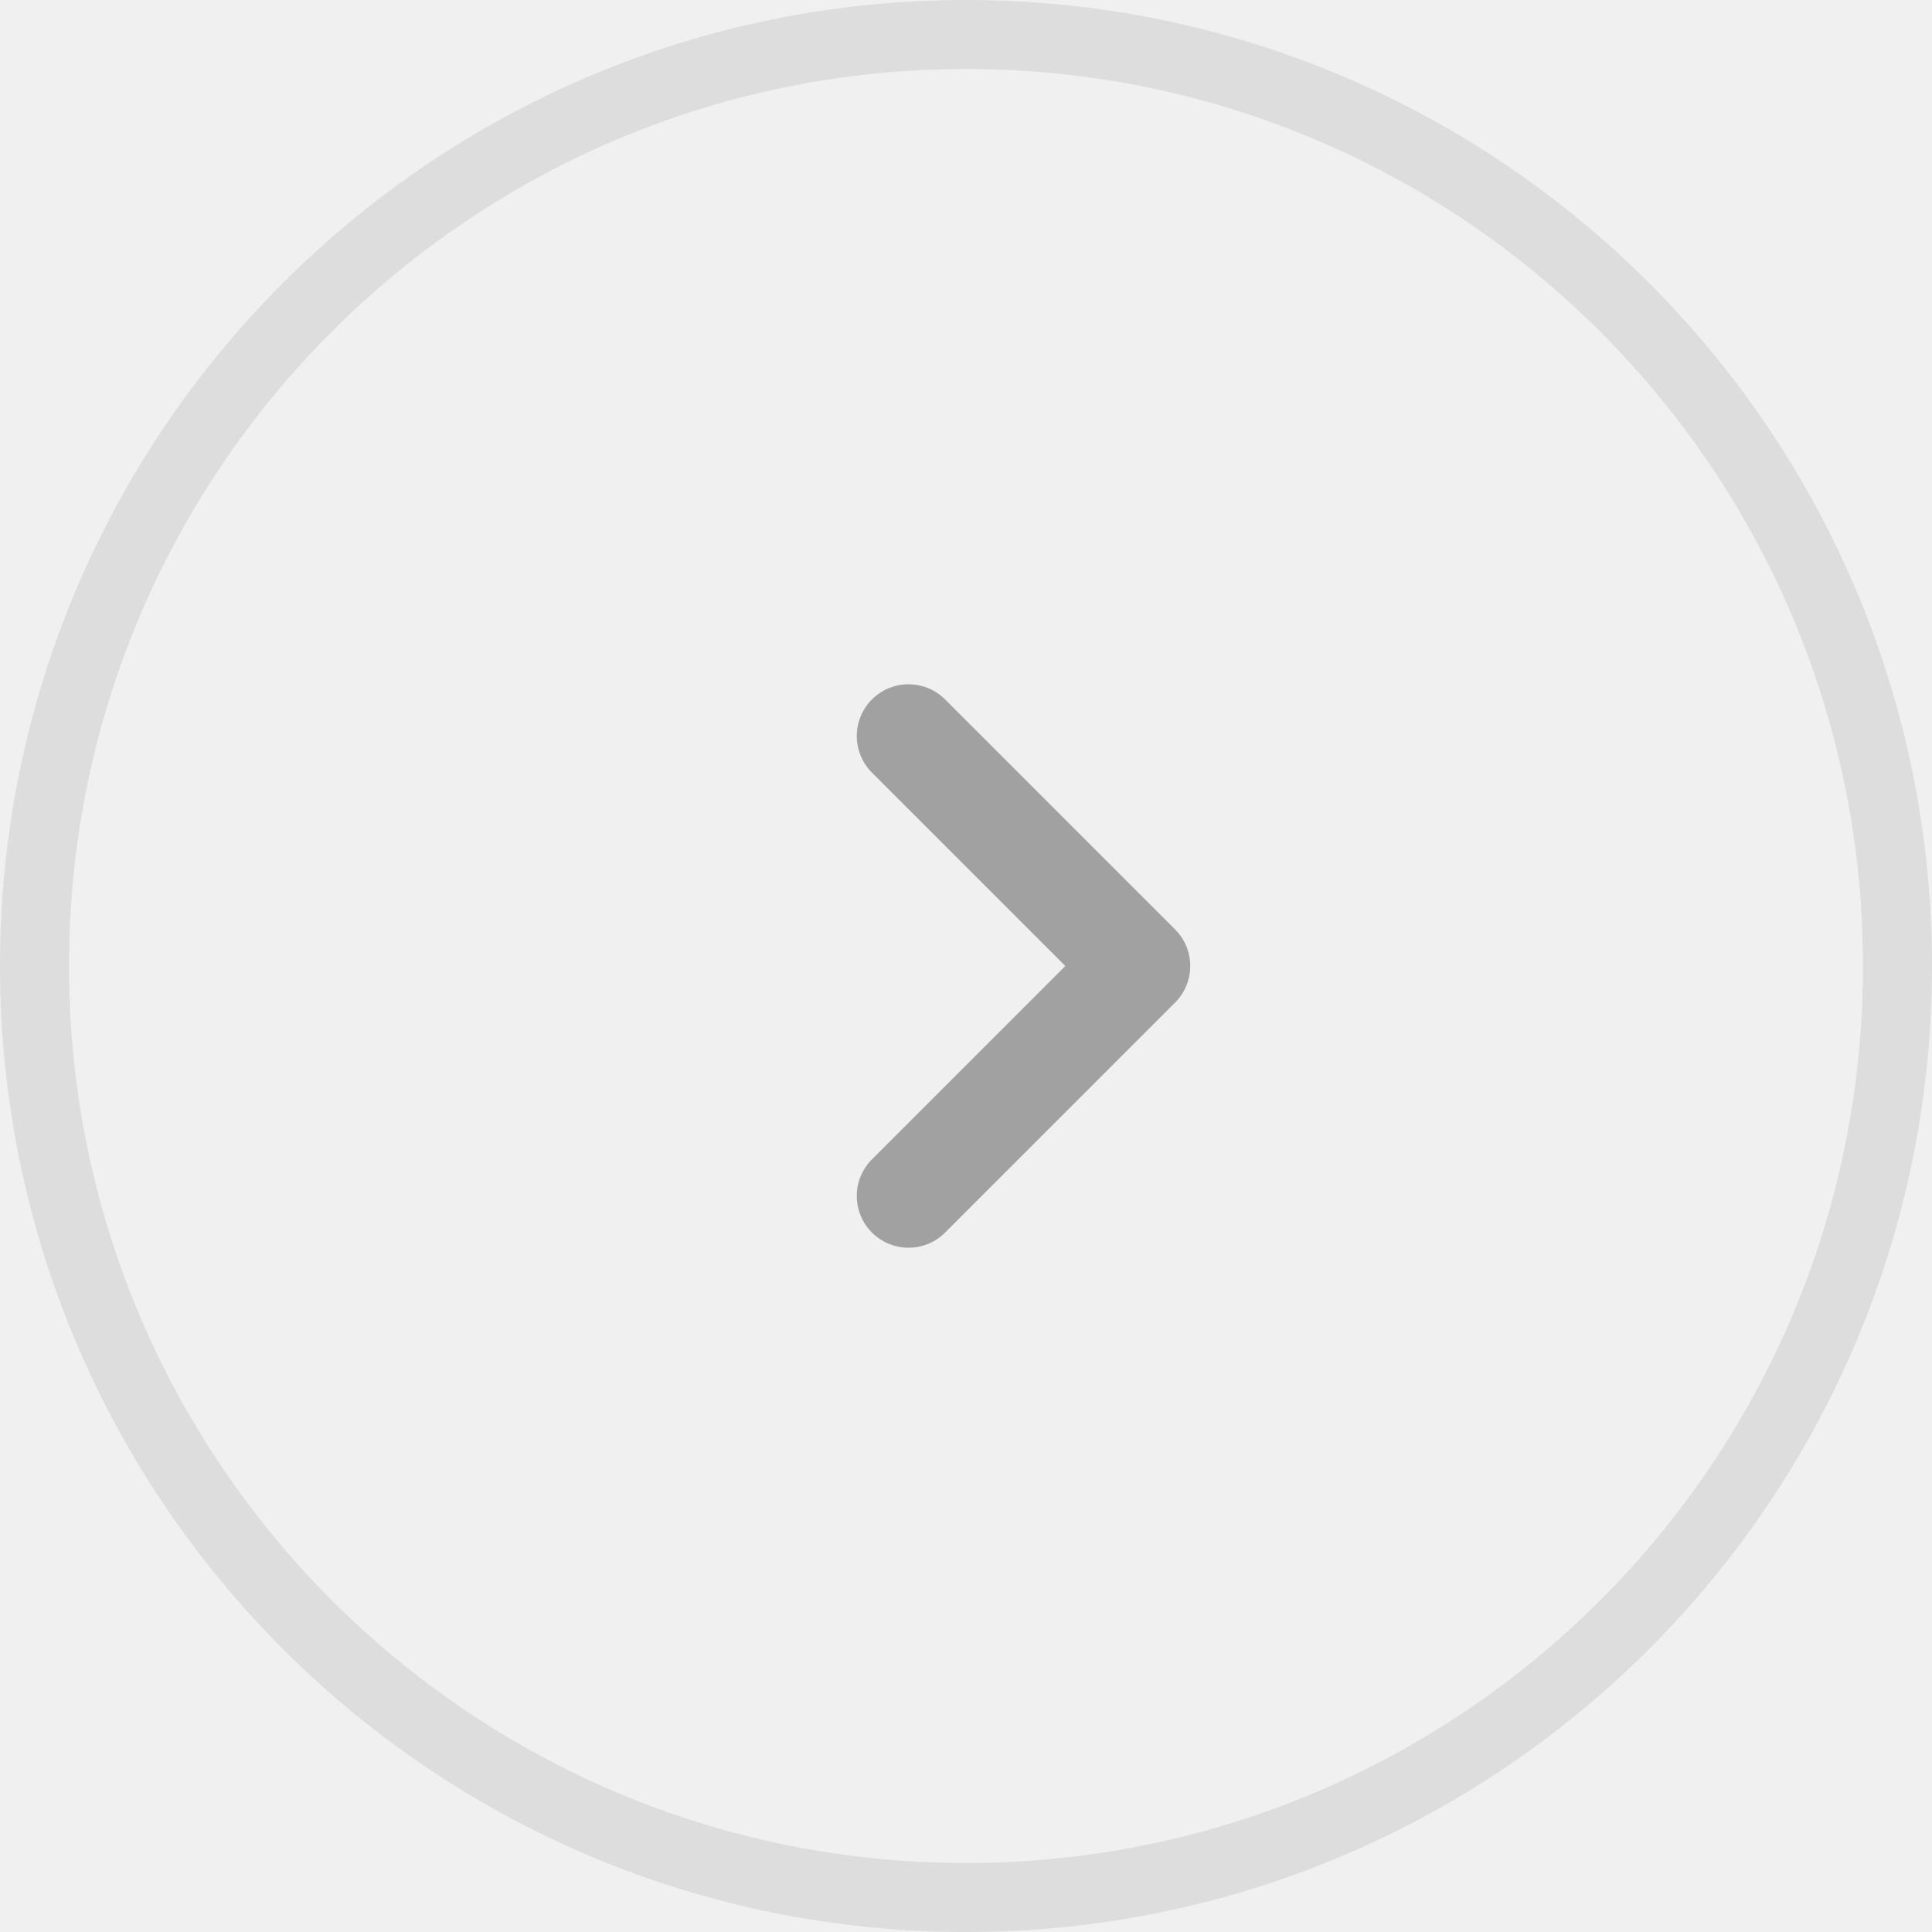
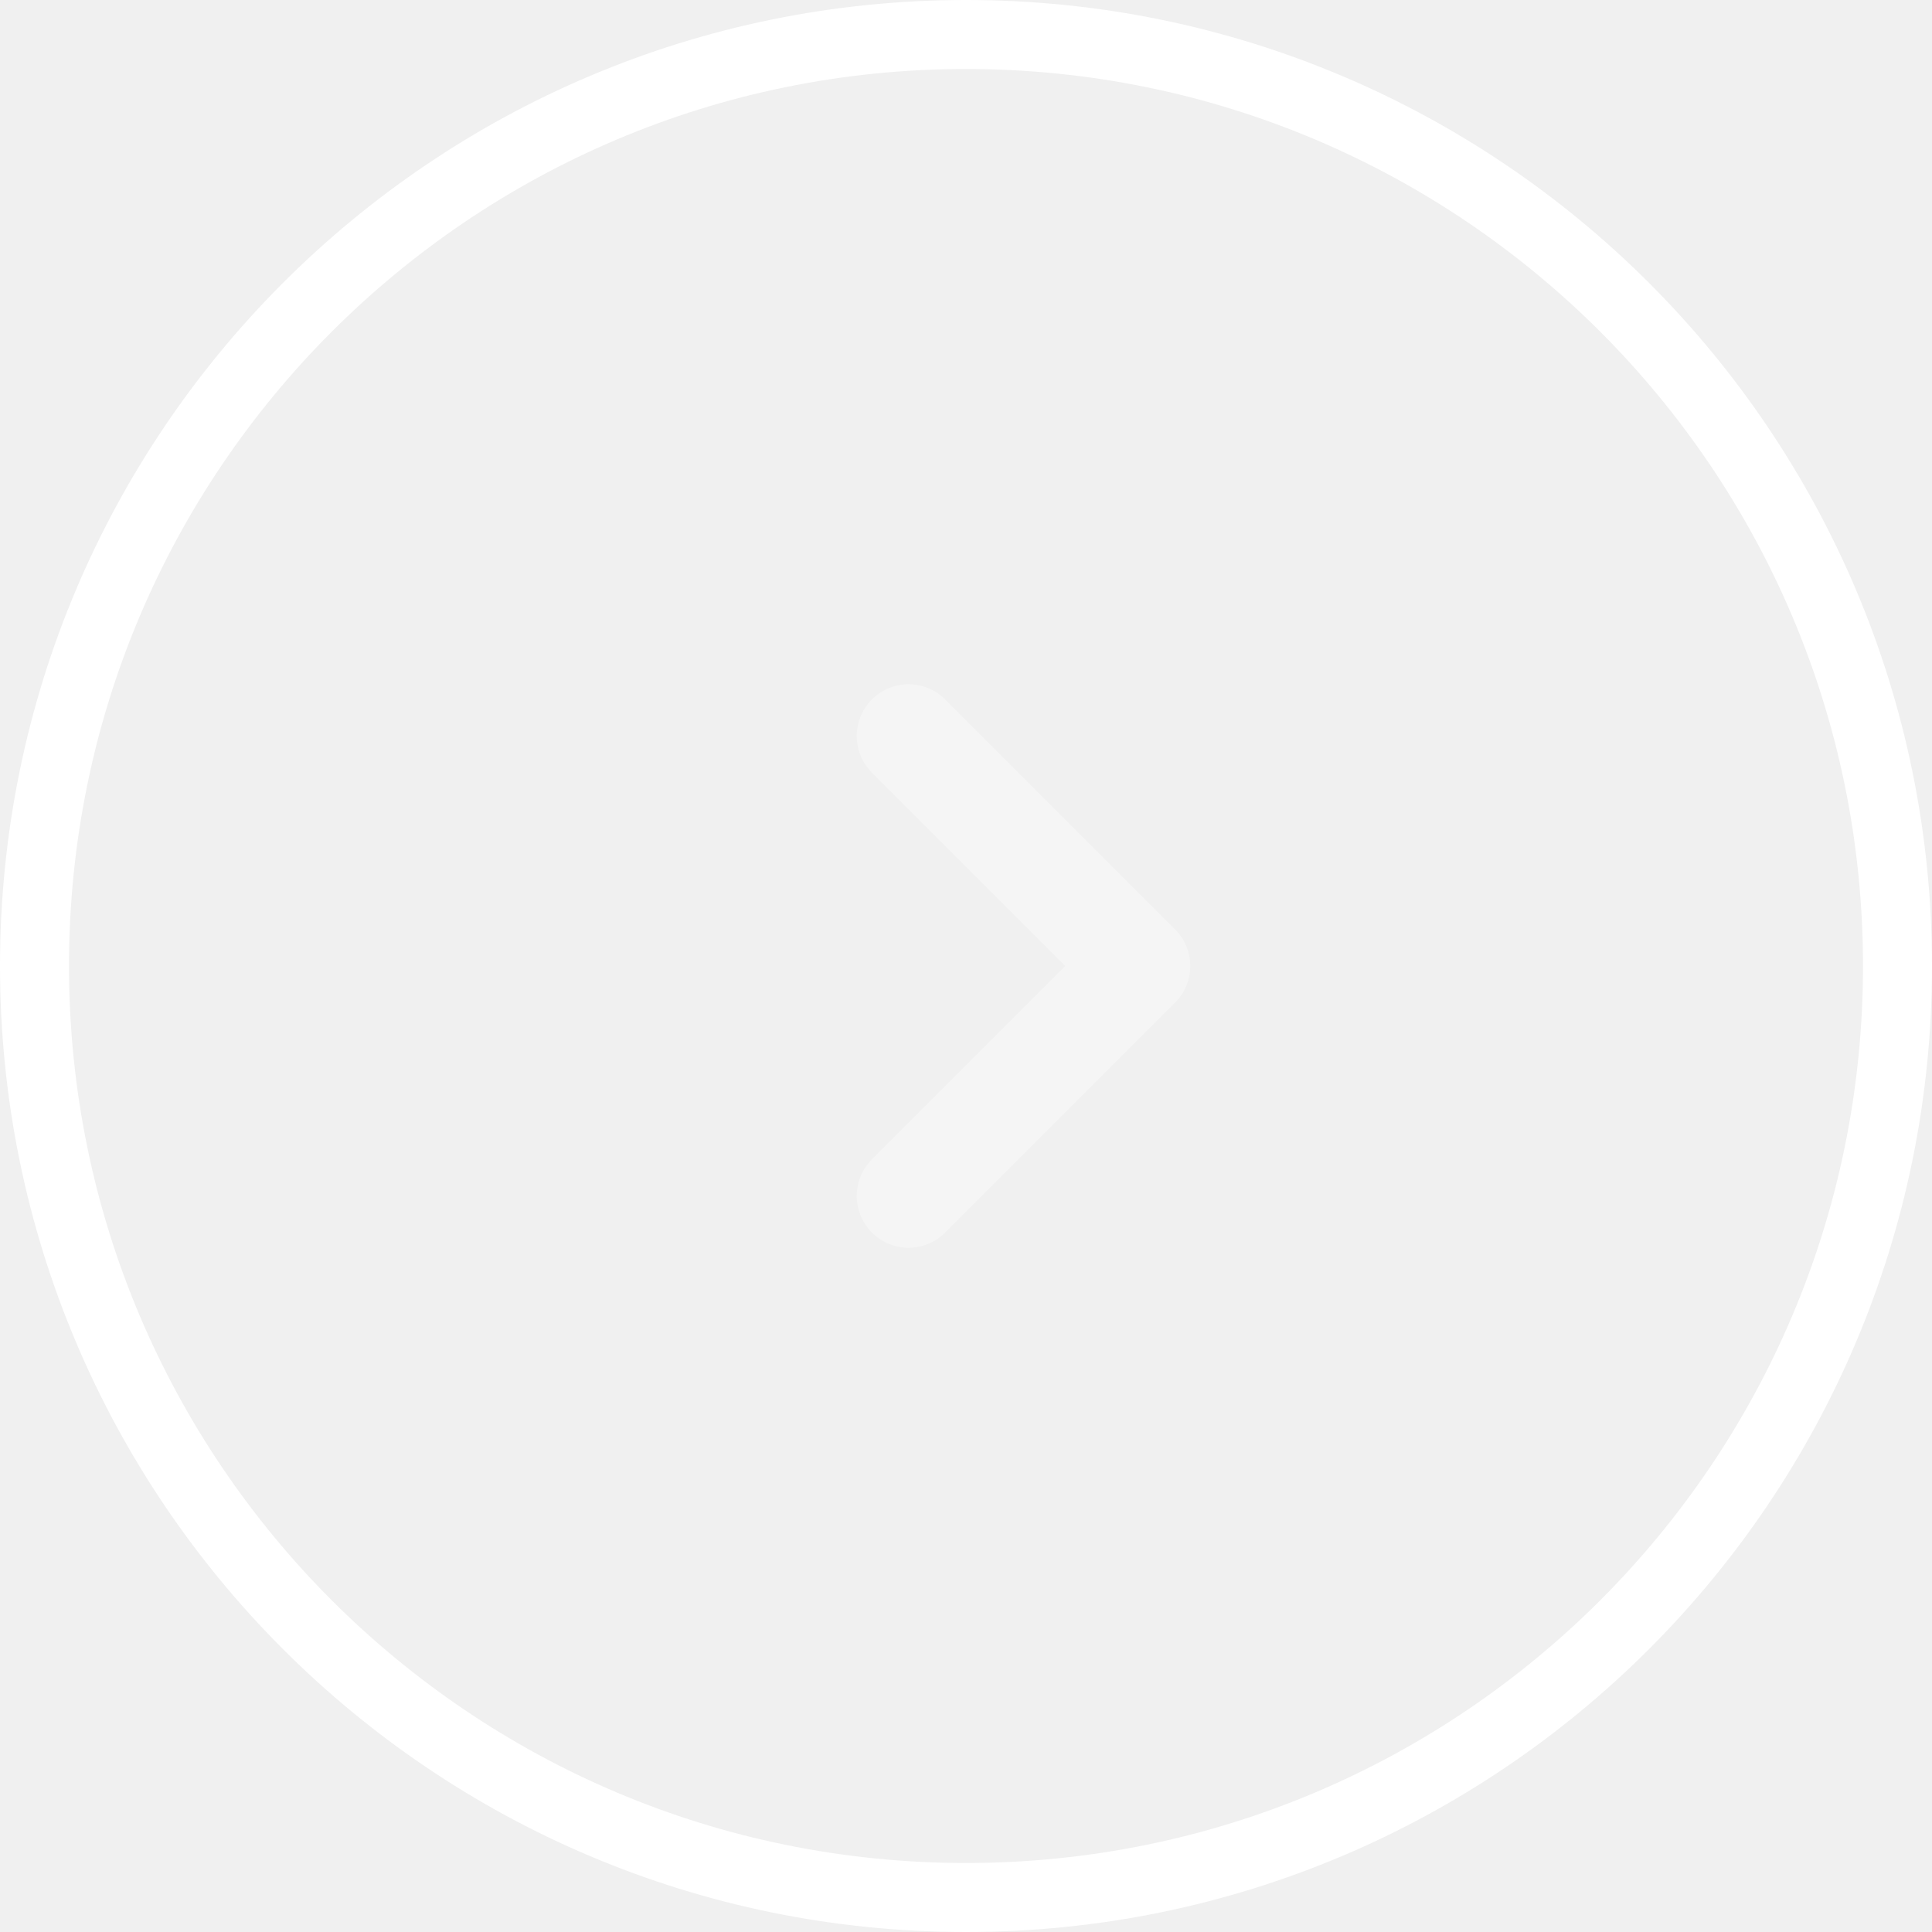
<svg xmlns="http://www.w3.org/2000/svg" width="28" height="28" viewBox="0 0 28 28" fill="none">
-   <circle cx="14" cy="14" r="13.5" stroke="#DDDDDD" />
-   <path d="M13.167 10.667L16.5 14L13.167 17.333" stroke="#111111" stroke-opacity="0.35" stroke-width="1.5" stroke-linecap="round" stroke-linejoin="round" />
+   <circle cx="14" cy="14" r="13.5" stroke="#FFFFFF" />
+   <path d="M13.167 10.667L16.5 14L13.167 17.333" stroke="#FFFFFF" stroke-opacity="0.35" stroke-width="1.5" stroke-linecap="round" stroke-linejoin="round" />
</svg>
